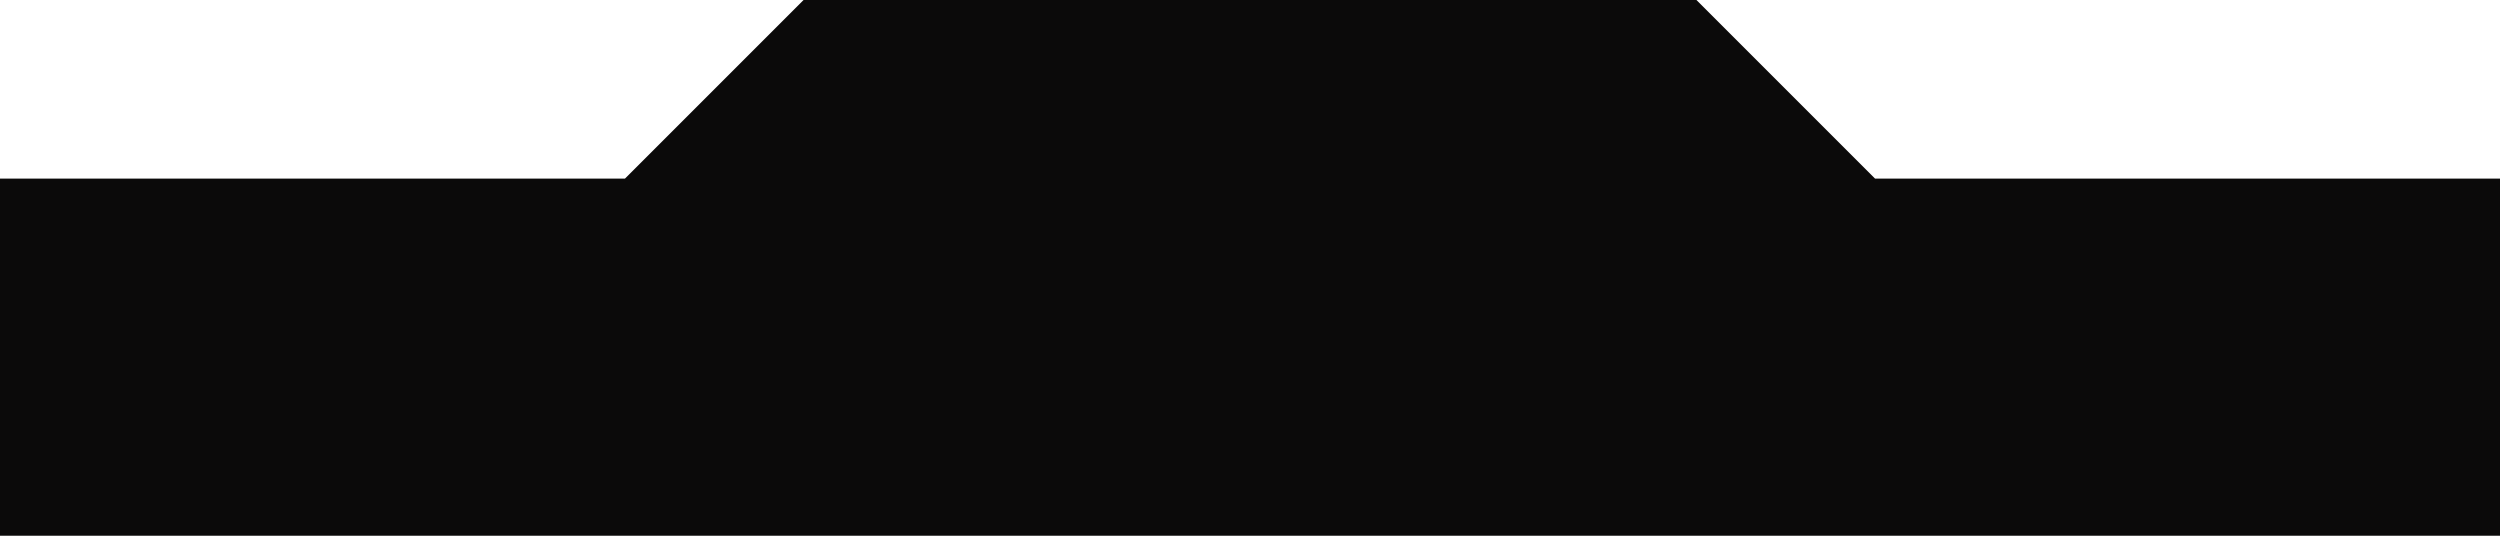
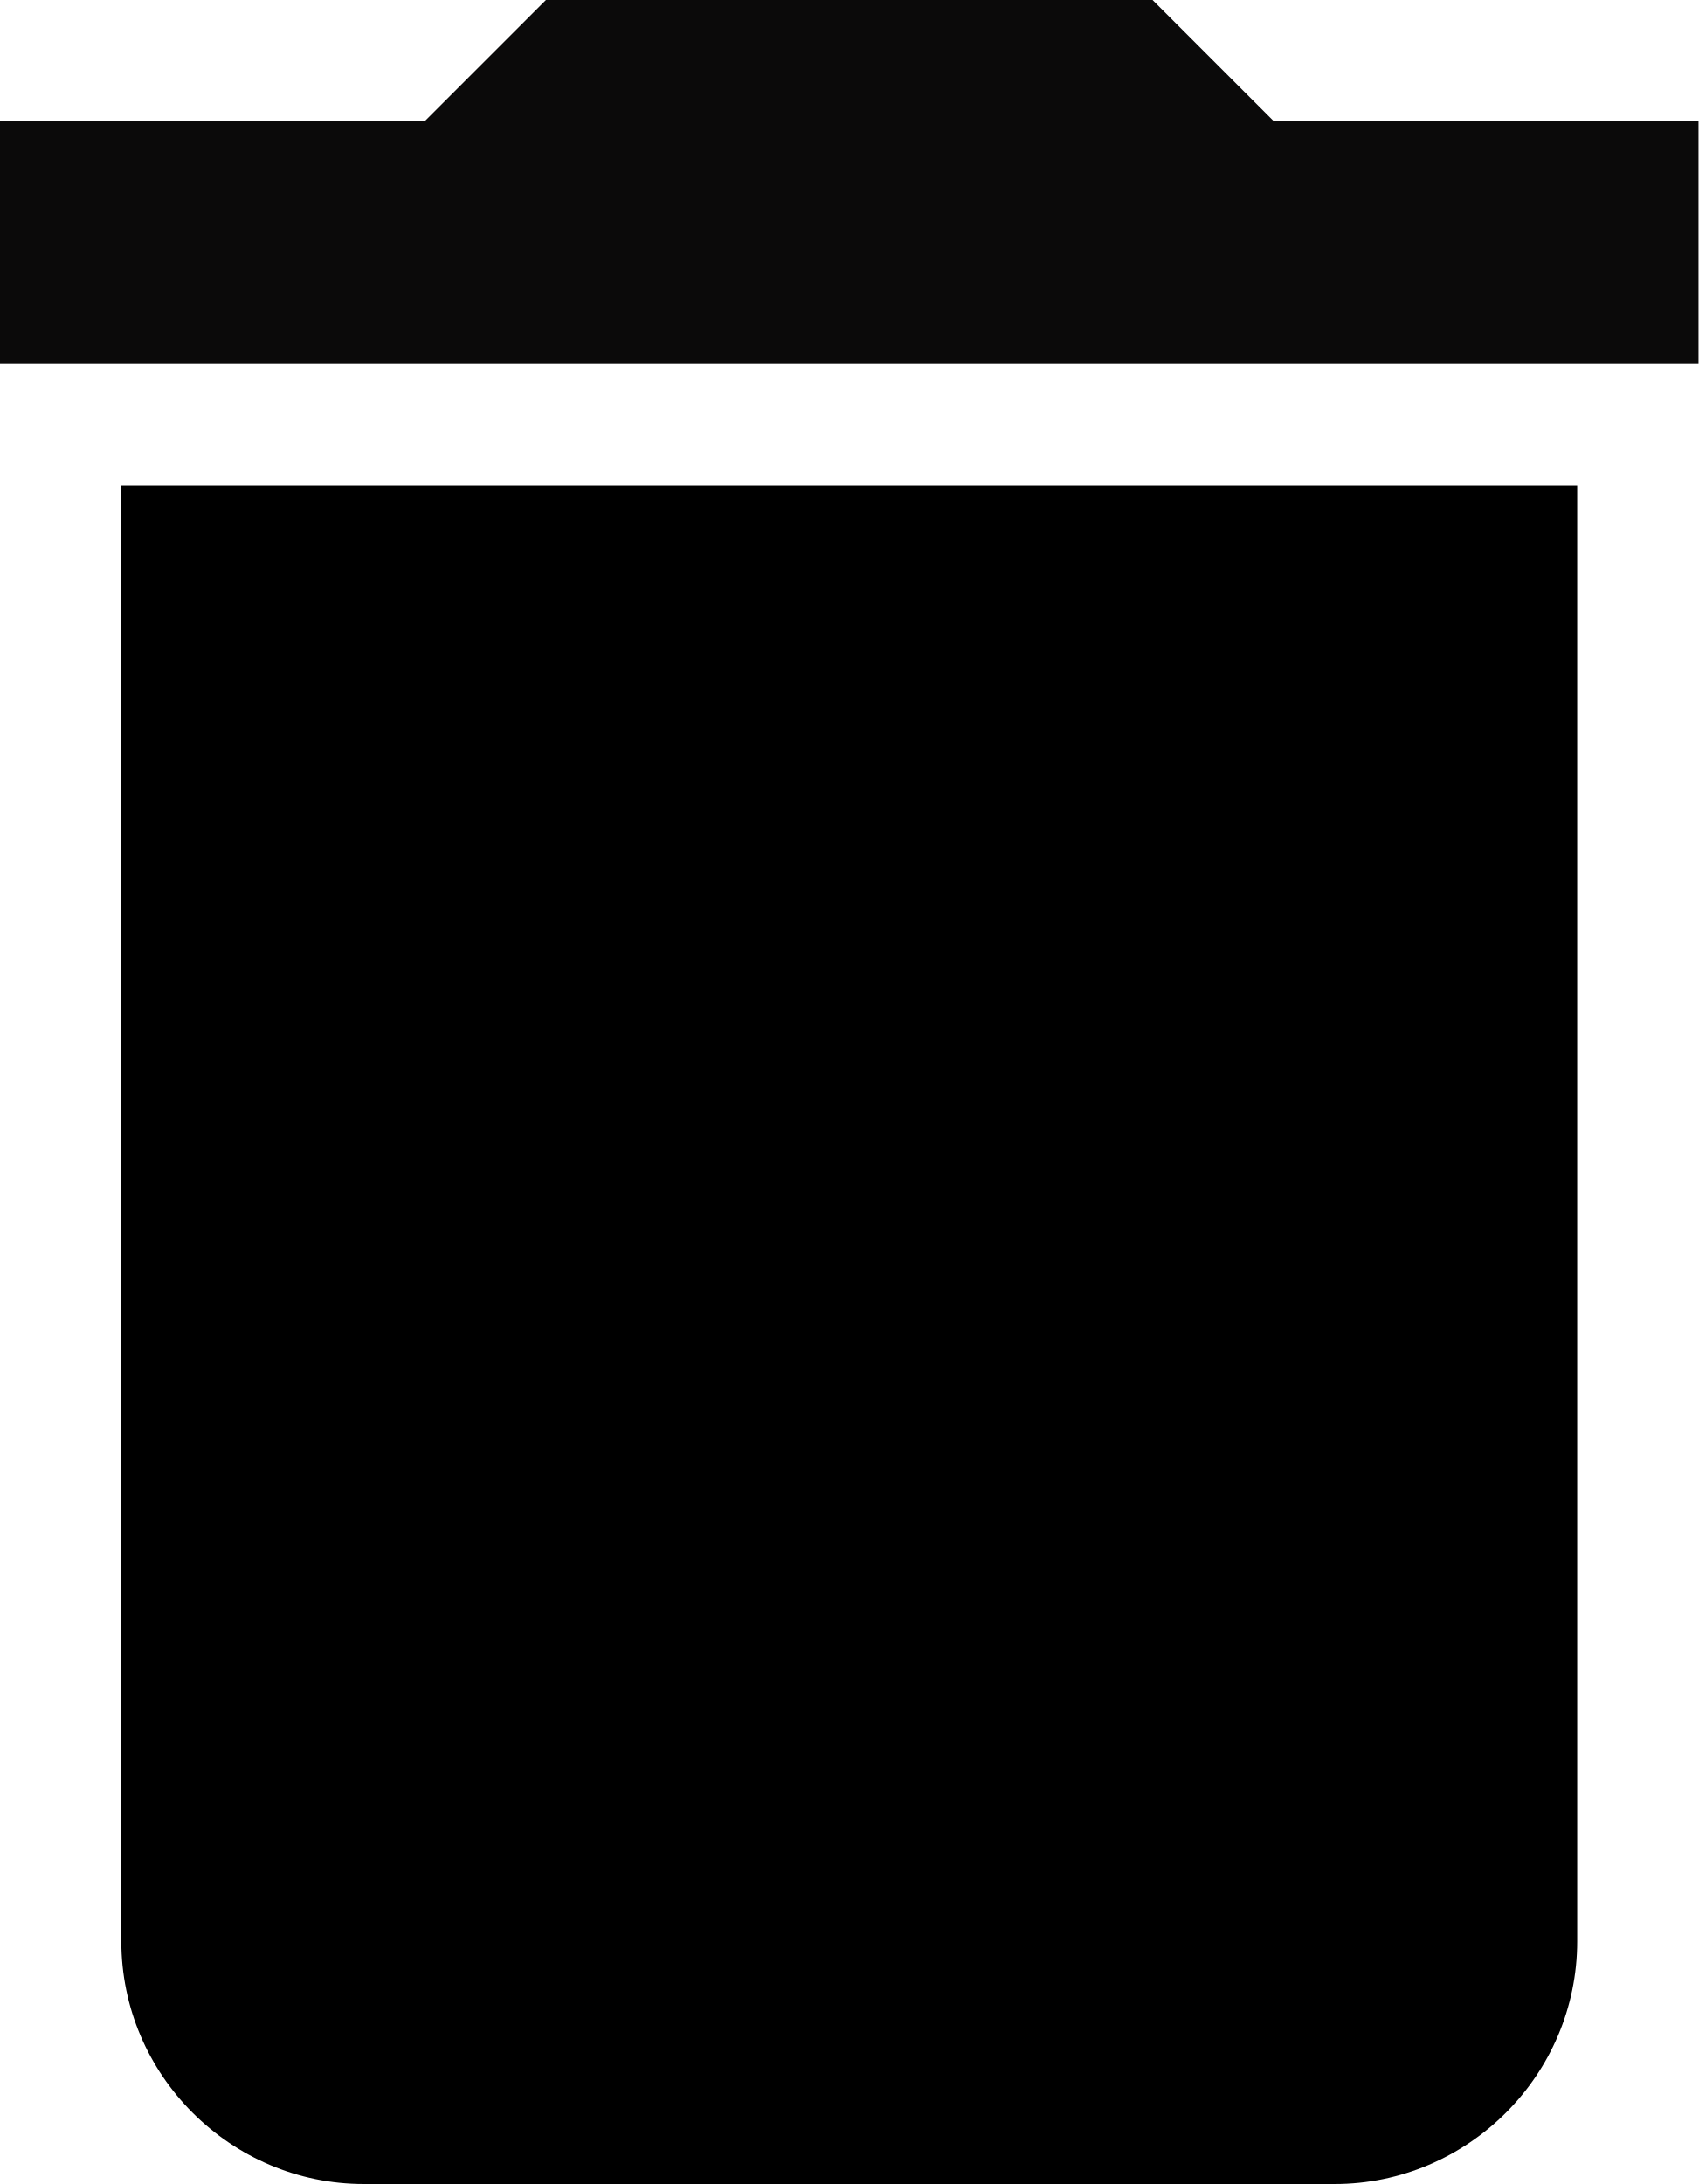
- <svg xmlns="http://www.w3.org/2000/svg" width="14" height="3" viewBox="0 0 14 3" fill="none">
+ <svg xmlns="http://www.w3.org/2000/svg" width="14" height="18" viewBox="0 0 14 18" fill="none">
+   <path fill-rule="evenodd" clip-rule="evenodd" d="M1 16C1 17.1 1.9 18 3 18H11C12.1 18 13 17.1 13 16V4H1V16Z" fill="black" />
  <path fill-rule="evenodd" clip-rule="evenodd" d="M14 1H10.5L9.5 0H4.5L3.5 1H0V3H14V1Z" fill="#0B0A0A" />
</svg>
